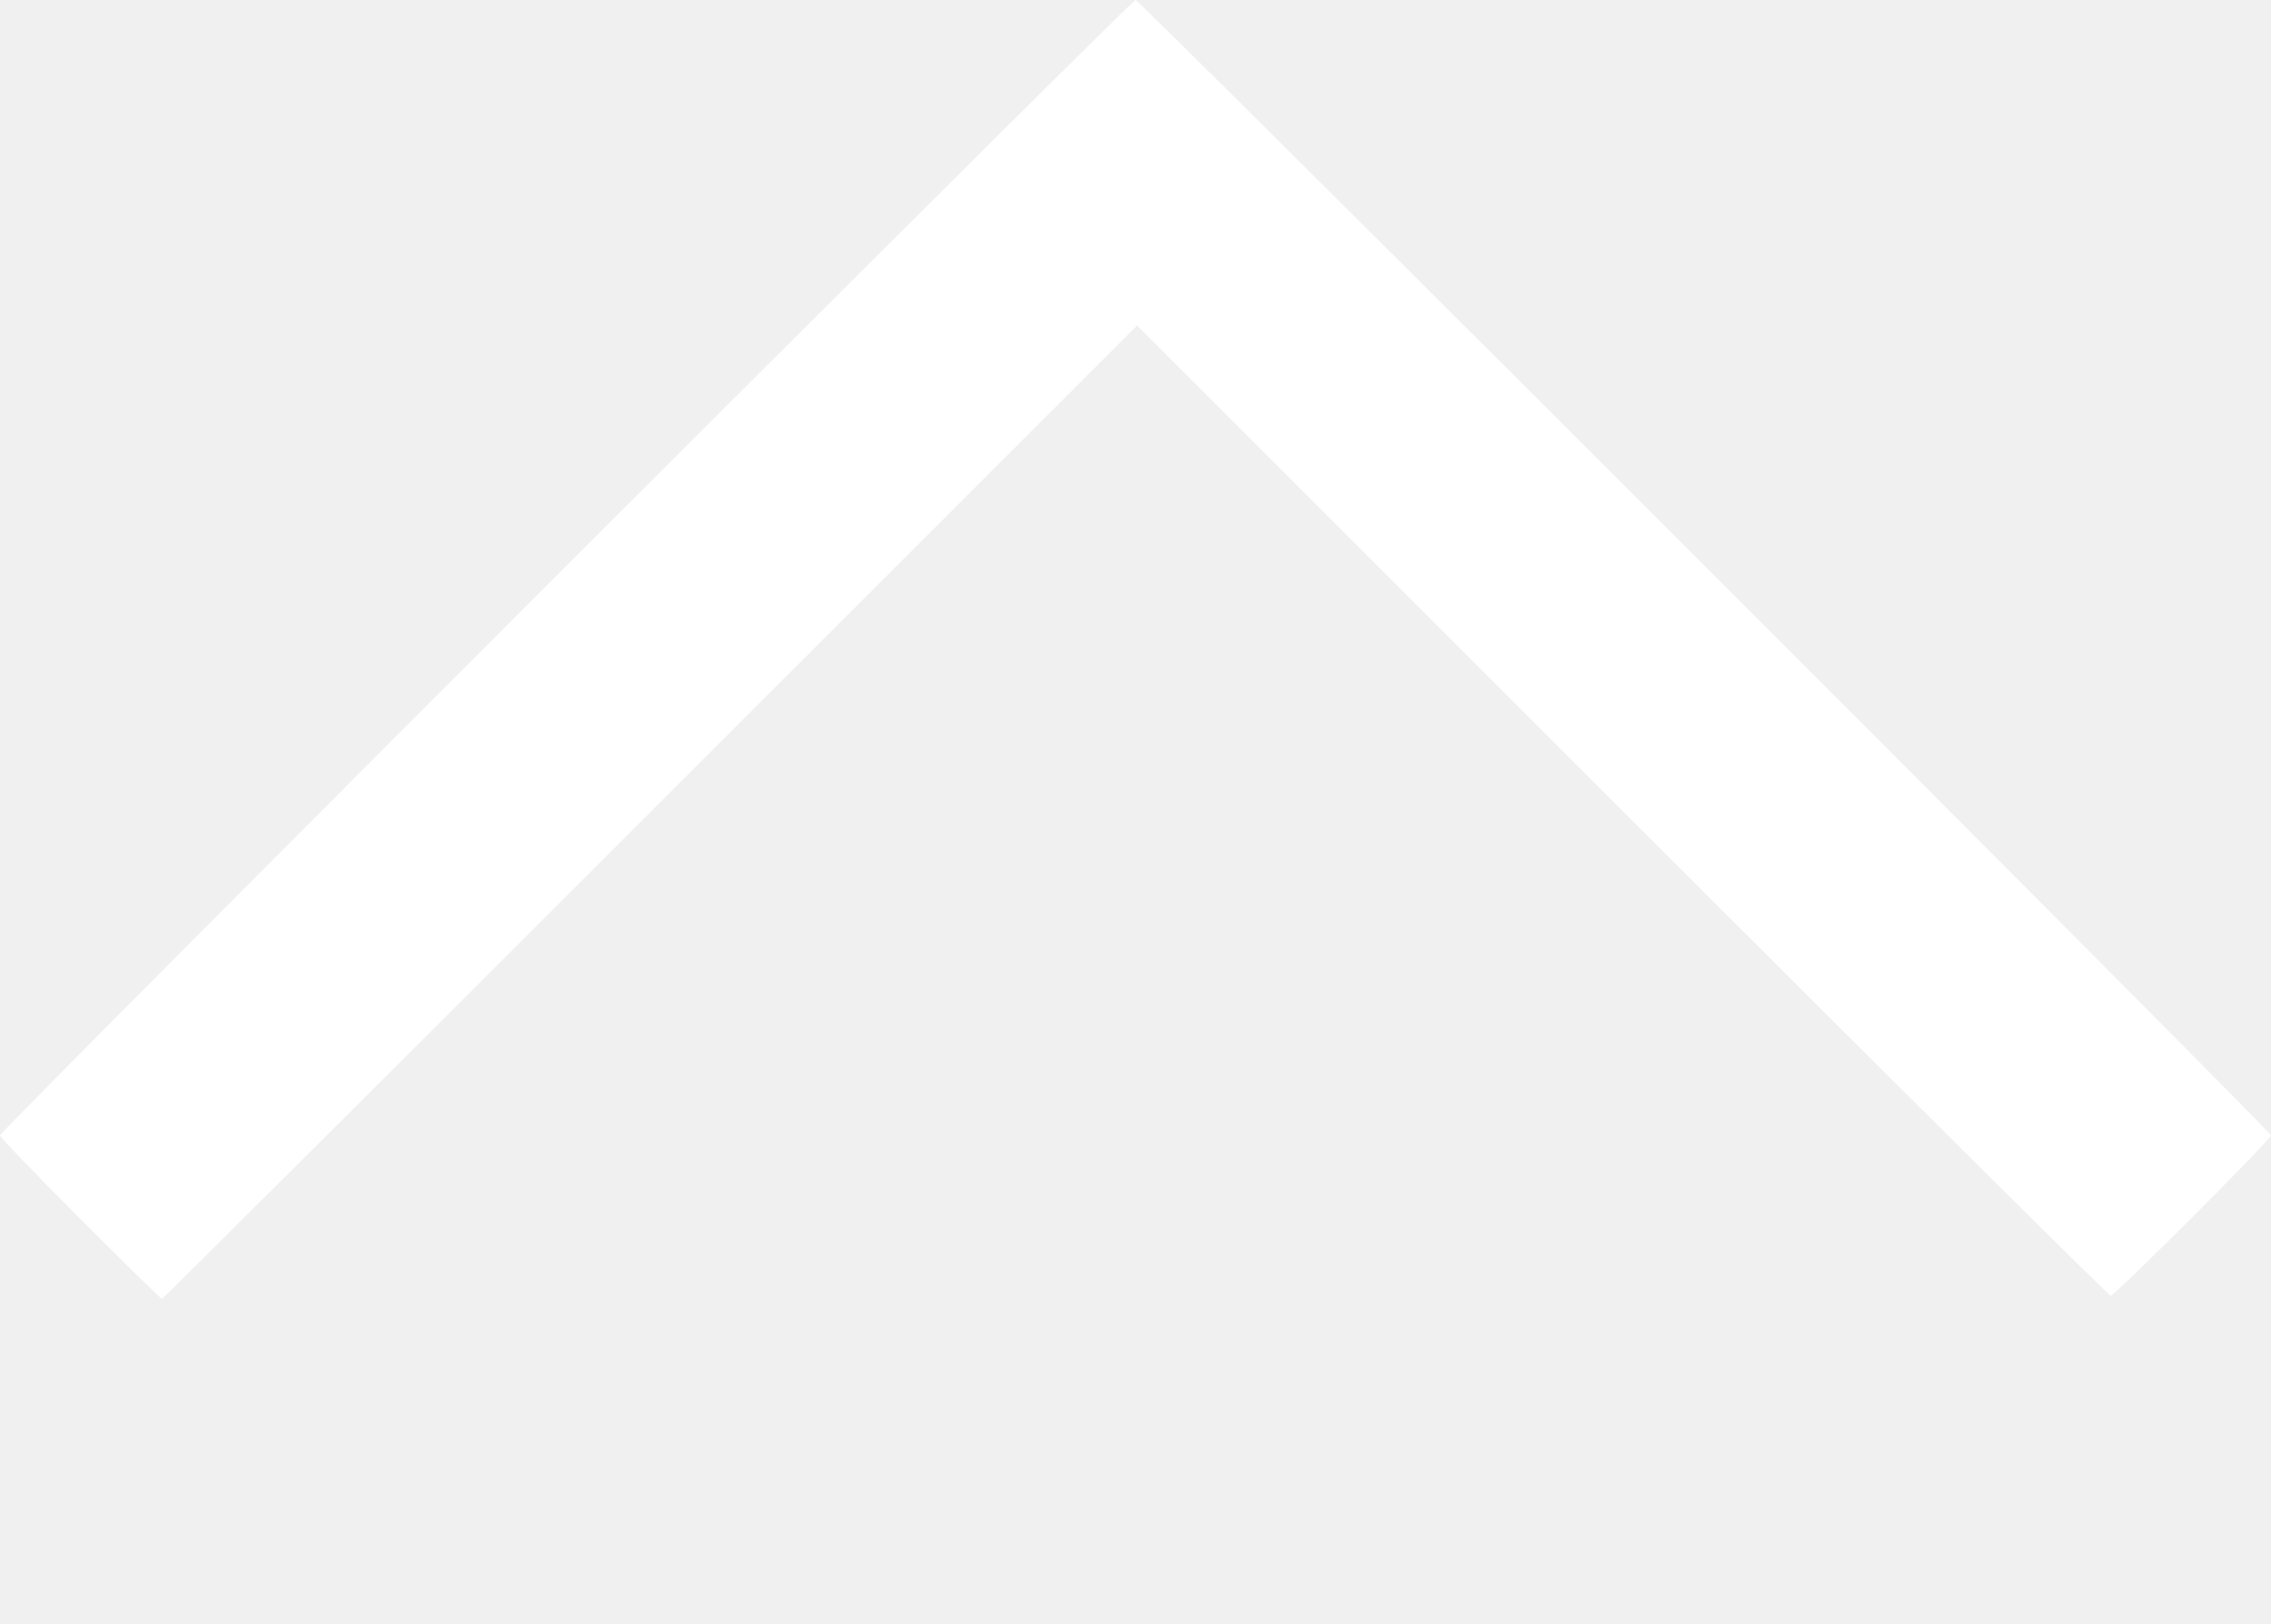
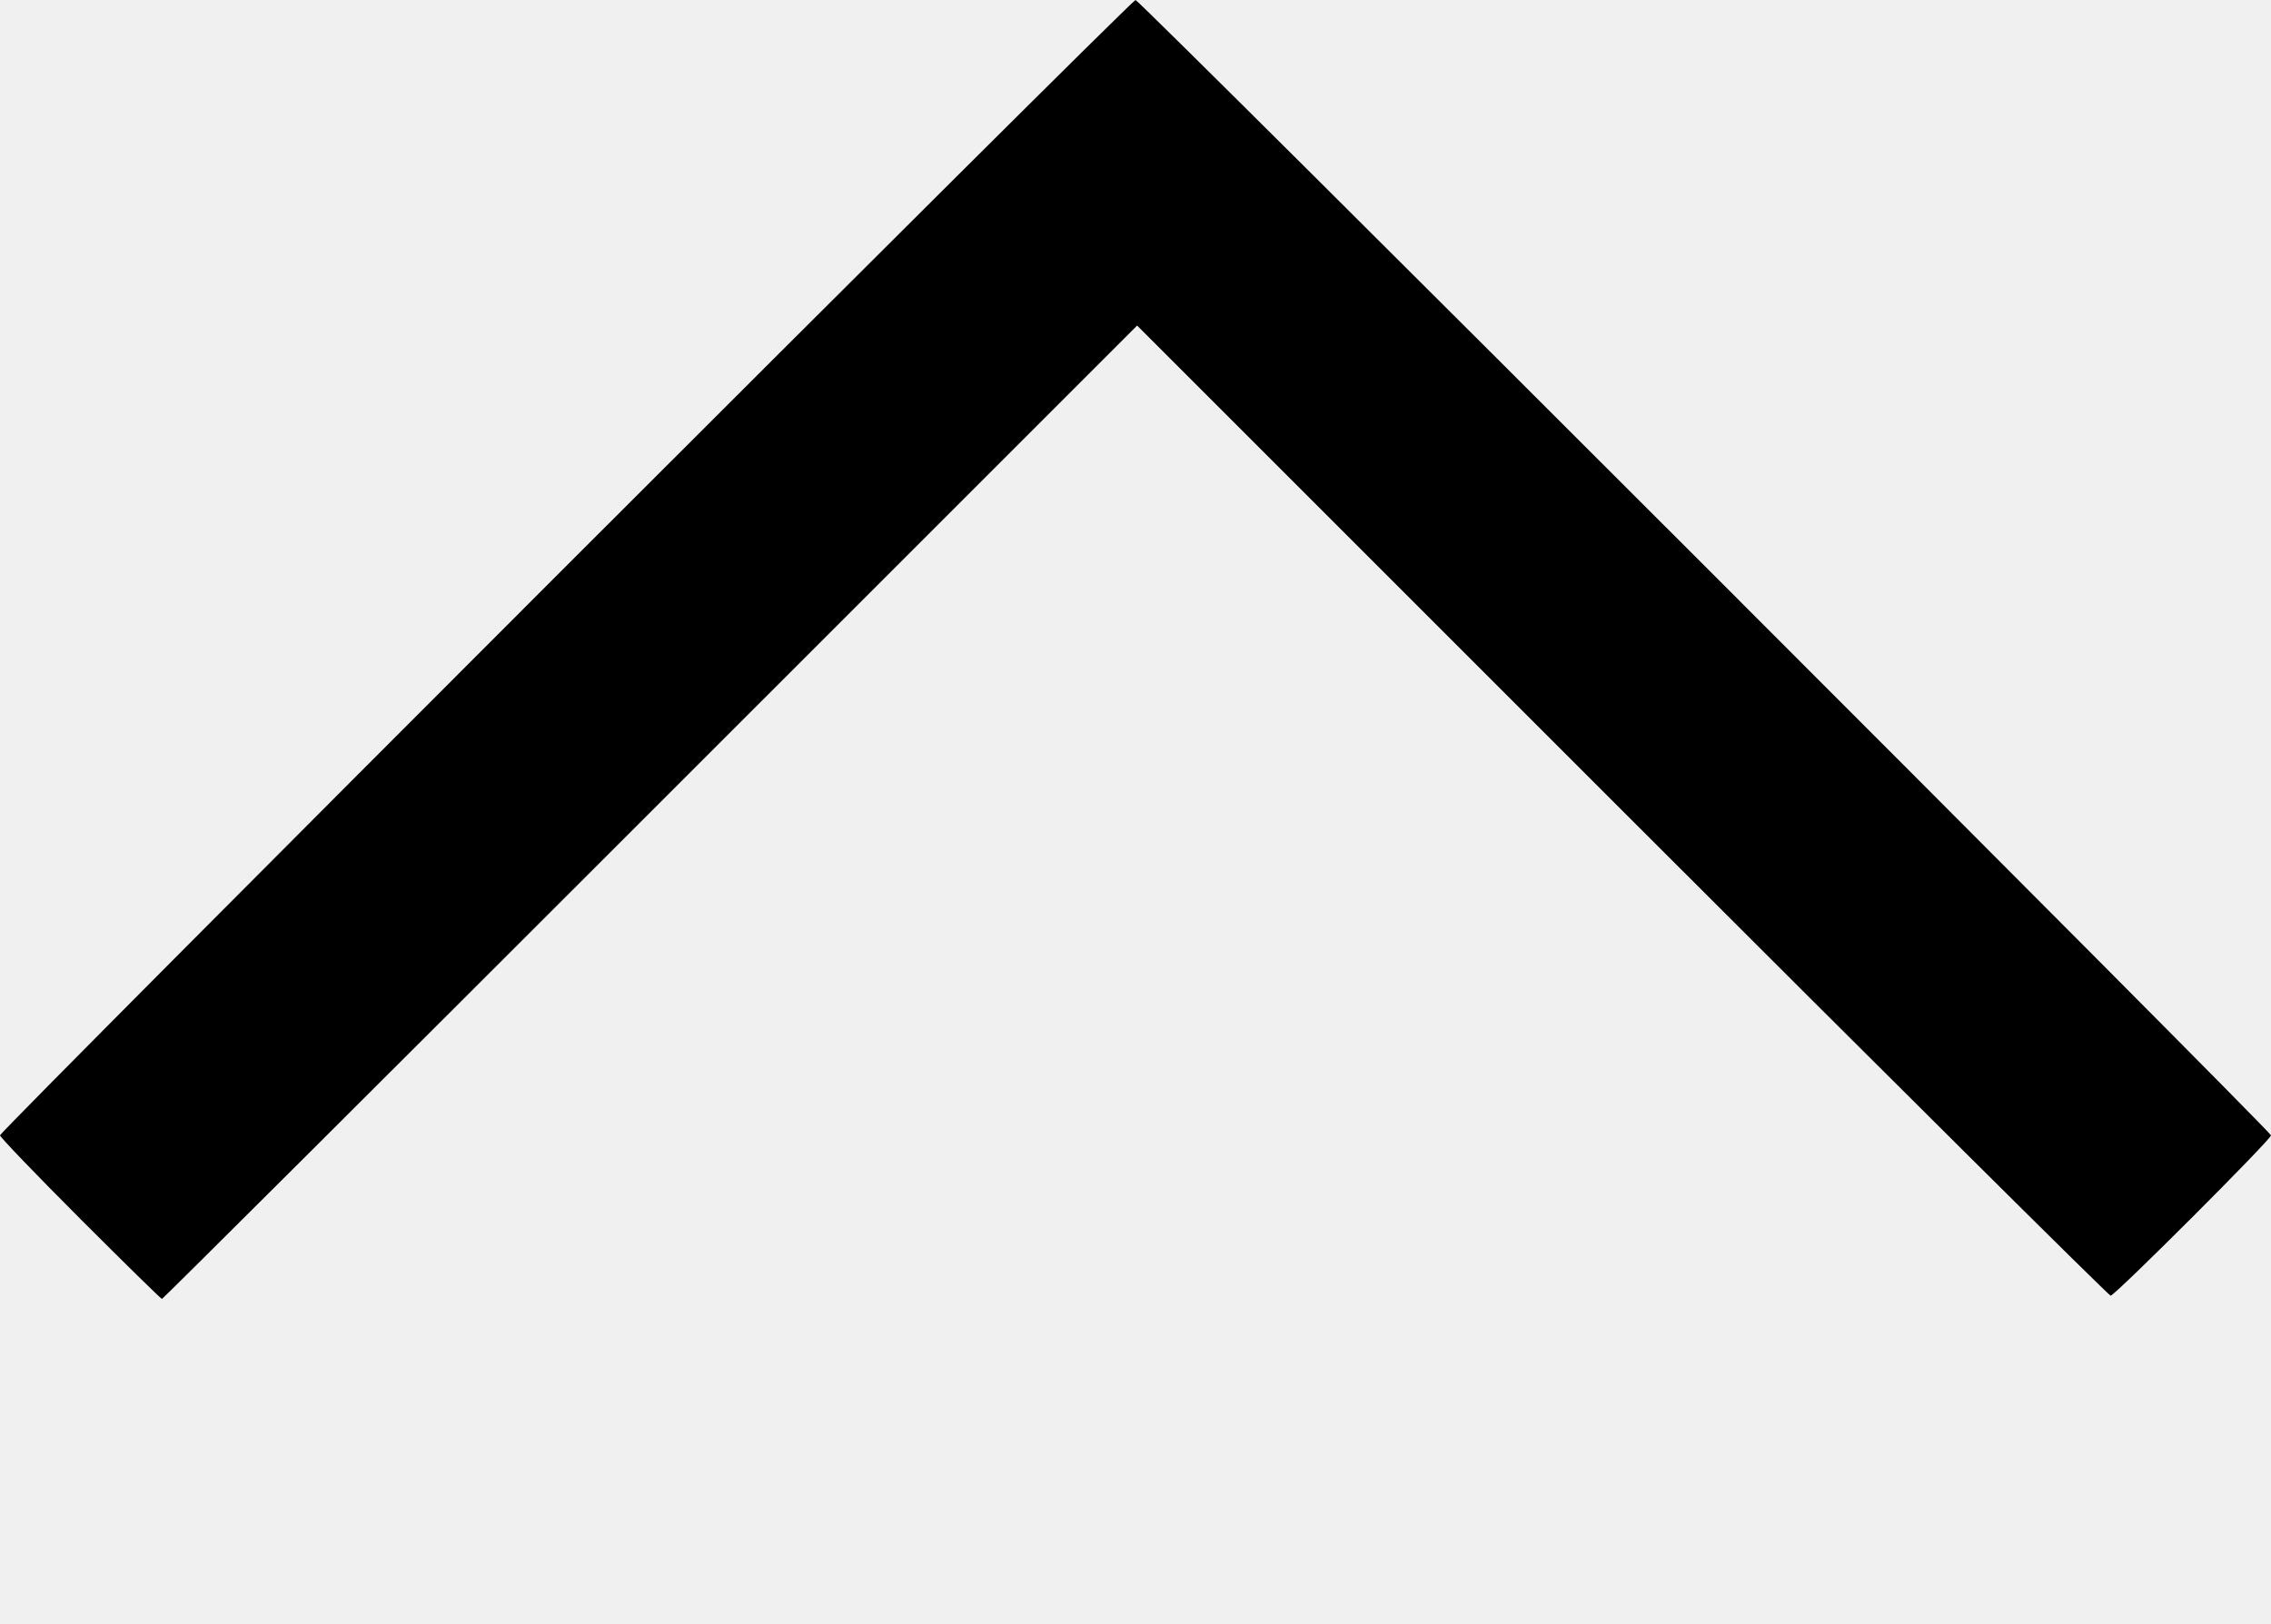
- <svg xmlns="http://www.w3.org/2000/svg" width="1rem" fill="white" class="ico__chevronArrowHorizontal" aria-hidden="false" role="img" aria-labelledby="iconChevronUp" viewBox="0 0 876.25 626.562" version="1.1">
+ <svg xmlns="http://www.w3.org/2000/svg" aria-hidden="true" role="img" aria-labelledby="iconChevronUp" viewBox="0 0 876.25 626.562" version="1.1">
  <g transform="translate(478.4225,-2128.769)">
    <path d="m -447.494,2599.072 c -17.01,-17.021 -30.928,-31.506 -30.928,-32.189 0,-1.629 436.498,-438.115 438.128,-438.115 1.64,0 438.122,436.496 438.122,438.136 0,1.631 -60.251,61.864 -61.883,61.864 -0.681,0 -85.474,-84.234 -188.428,-187.186 L -39.672,2254.397 -227.487,2442.208 c -103.298,103.296 -188.099,187.811 -188.447,187.811 -0.348,0 -14.55,-13.926 -31.561,-30.947 z" />
  </g>
</svg>
